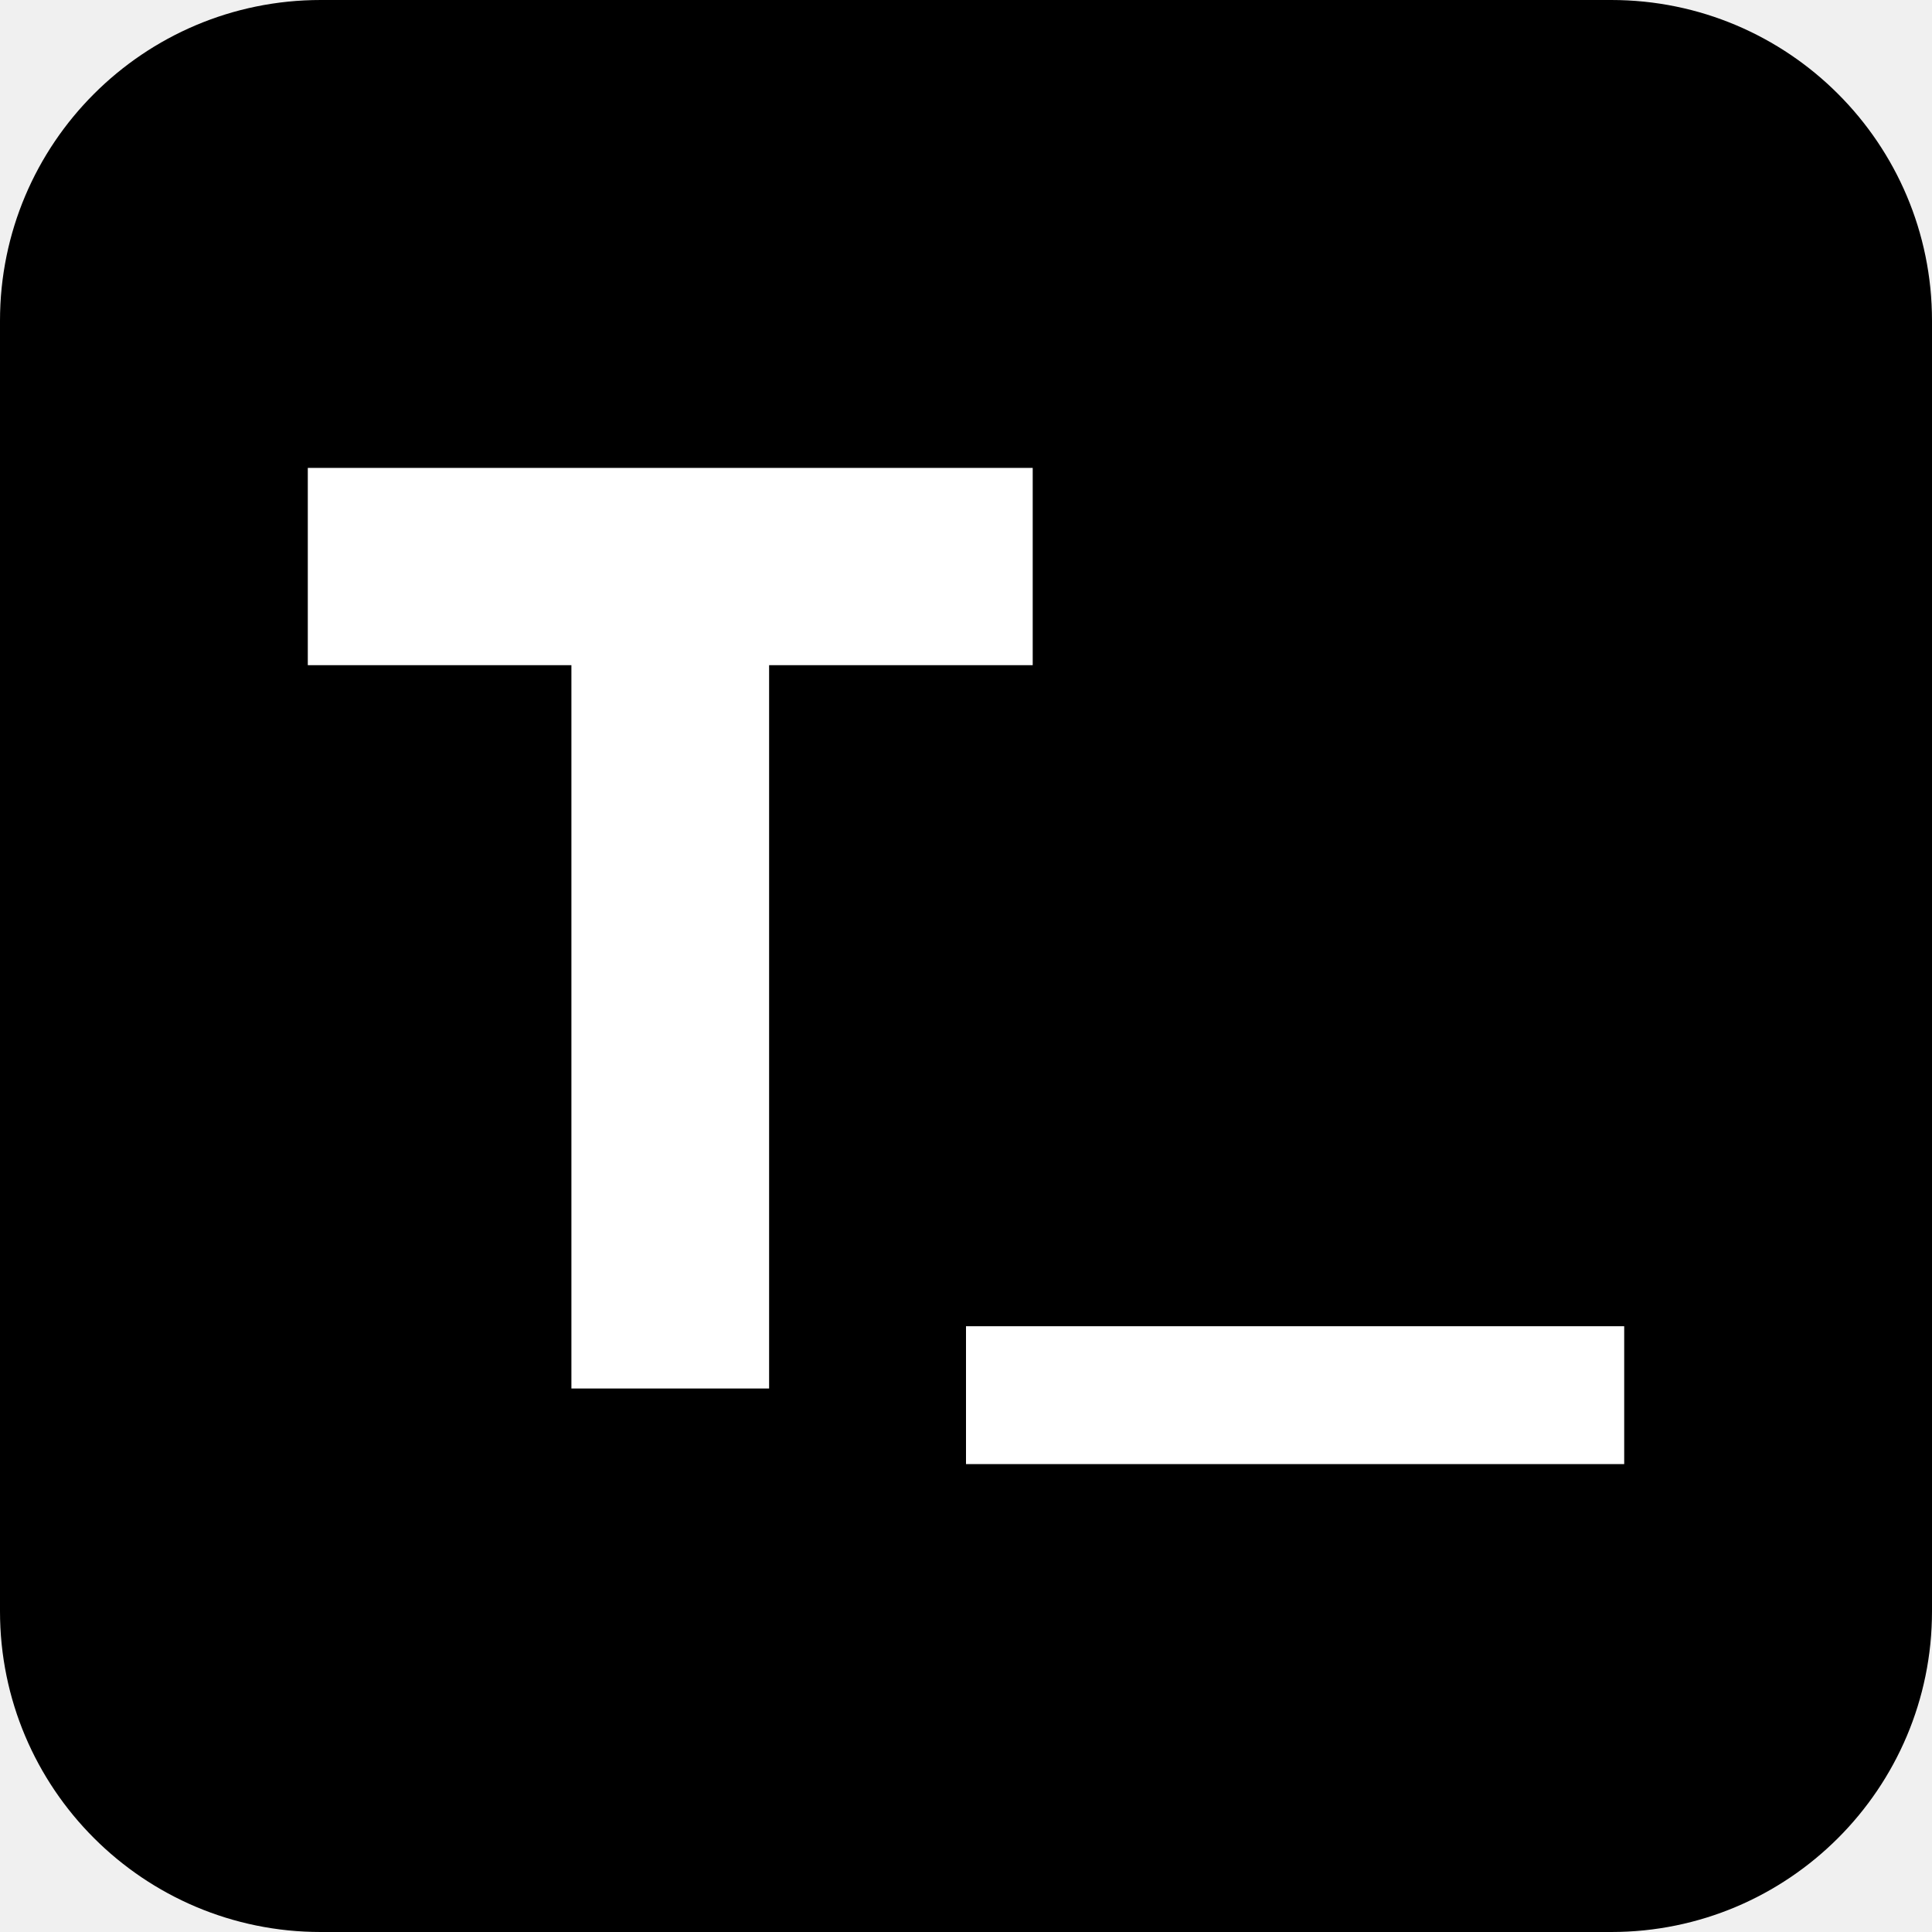
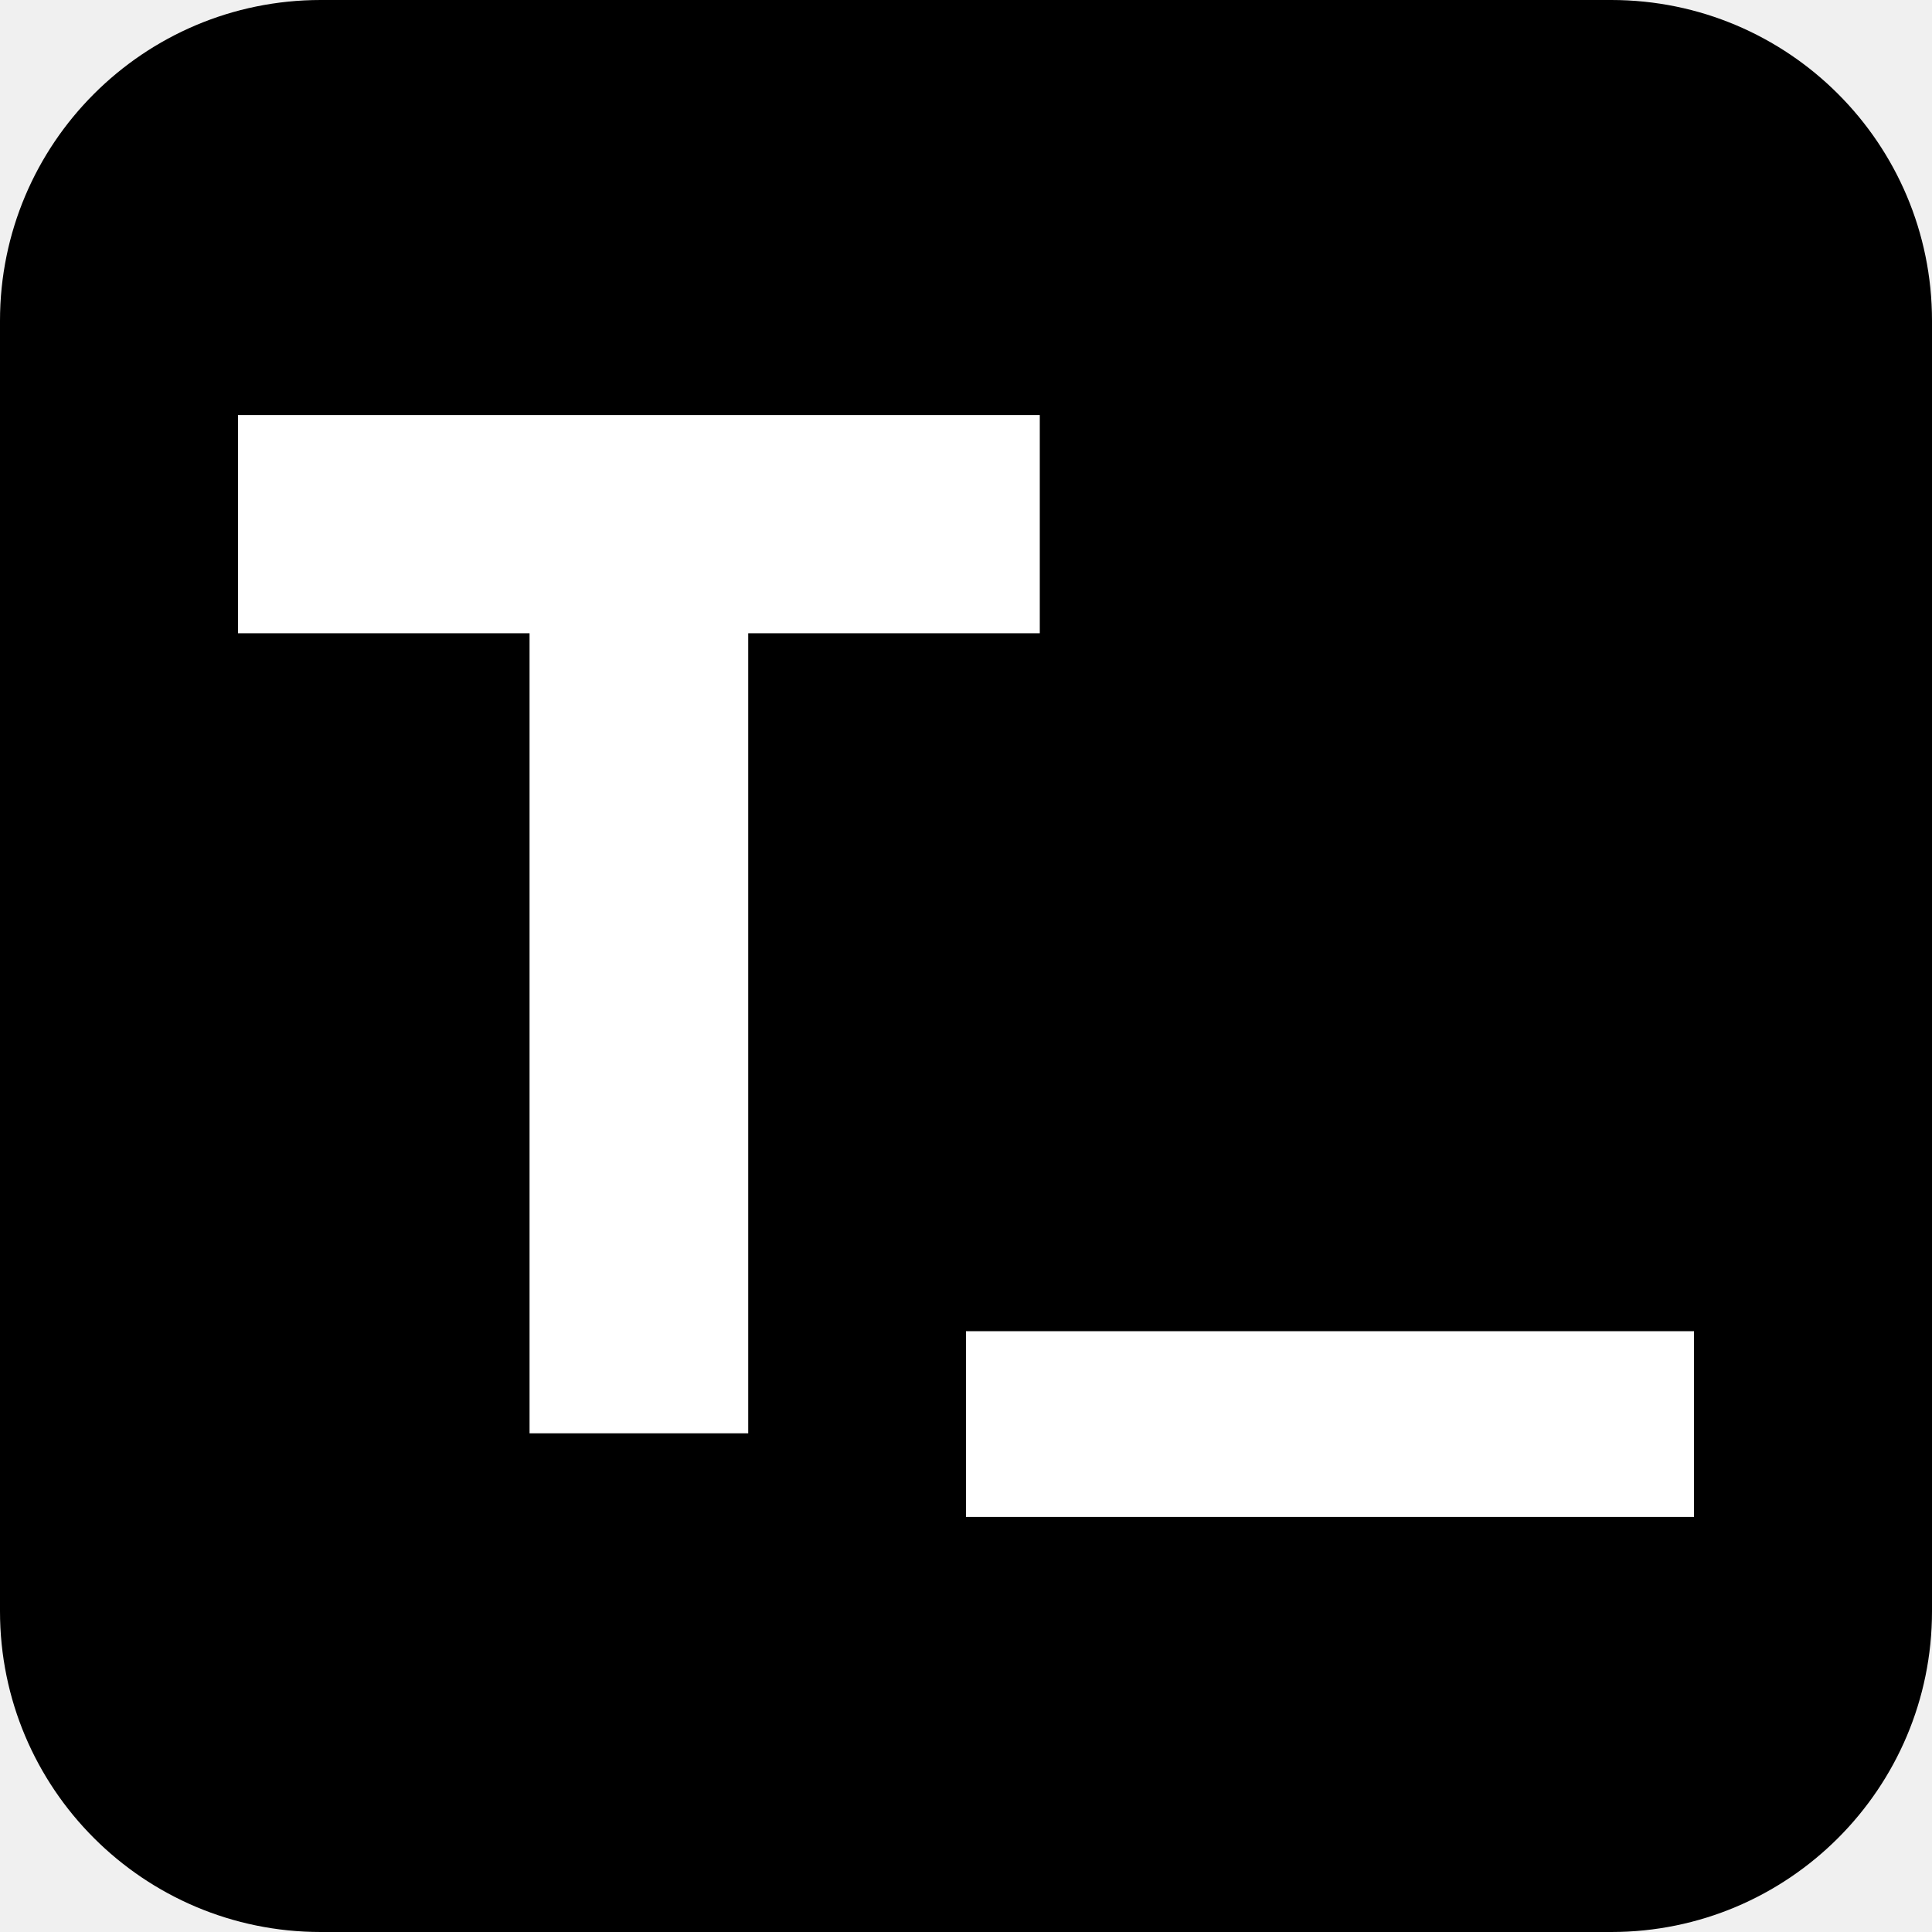
<svg xmlns="http://www.w3.org/2000/svg" viewBox="0 0 1024 1024" version="1.1">
  <style>
    rect {
      fill: #000000;
    }

    path {
      fill: #ffffff;
    }

    @media (prefers-color-scheme: dark) {
      rect {
        fill: #ffffff;
      }

      path {
        fill: #000000;
      }
    };
  </style>
  <rect x="0" y="0" width="1024" height="1024" rx="170" />
-   <path d="M547.357 248 L547.357 352.556 L407.643 352.556 L407.643 735.929 L302.857 735.929 L302.857 352.556 L163.143 352.556 L163.143 248 Z" />
-   <path d="M512 702.929 L860.857 702.929 L860.857 776 L512 776 Z" />
+   <path d="M551.107 220 L551.107 335.645 L396.575 335.645 L396.575 759.679 L280.675 759.679 L280.675 335.645 L126.143 335.645 L126.143 220 Z" />
+   <path d="M512 705.561 L897.857 705.561 L897.857 804 L512 804 Z" />
</svg>
